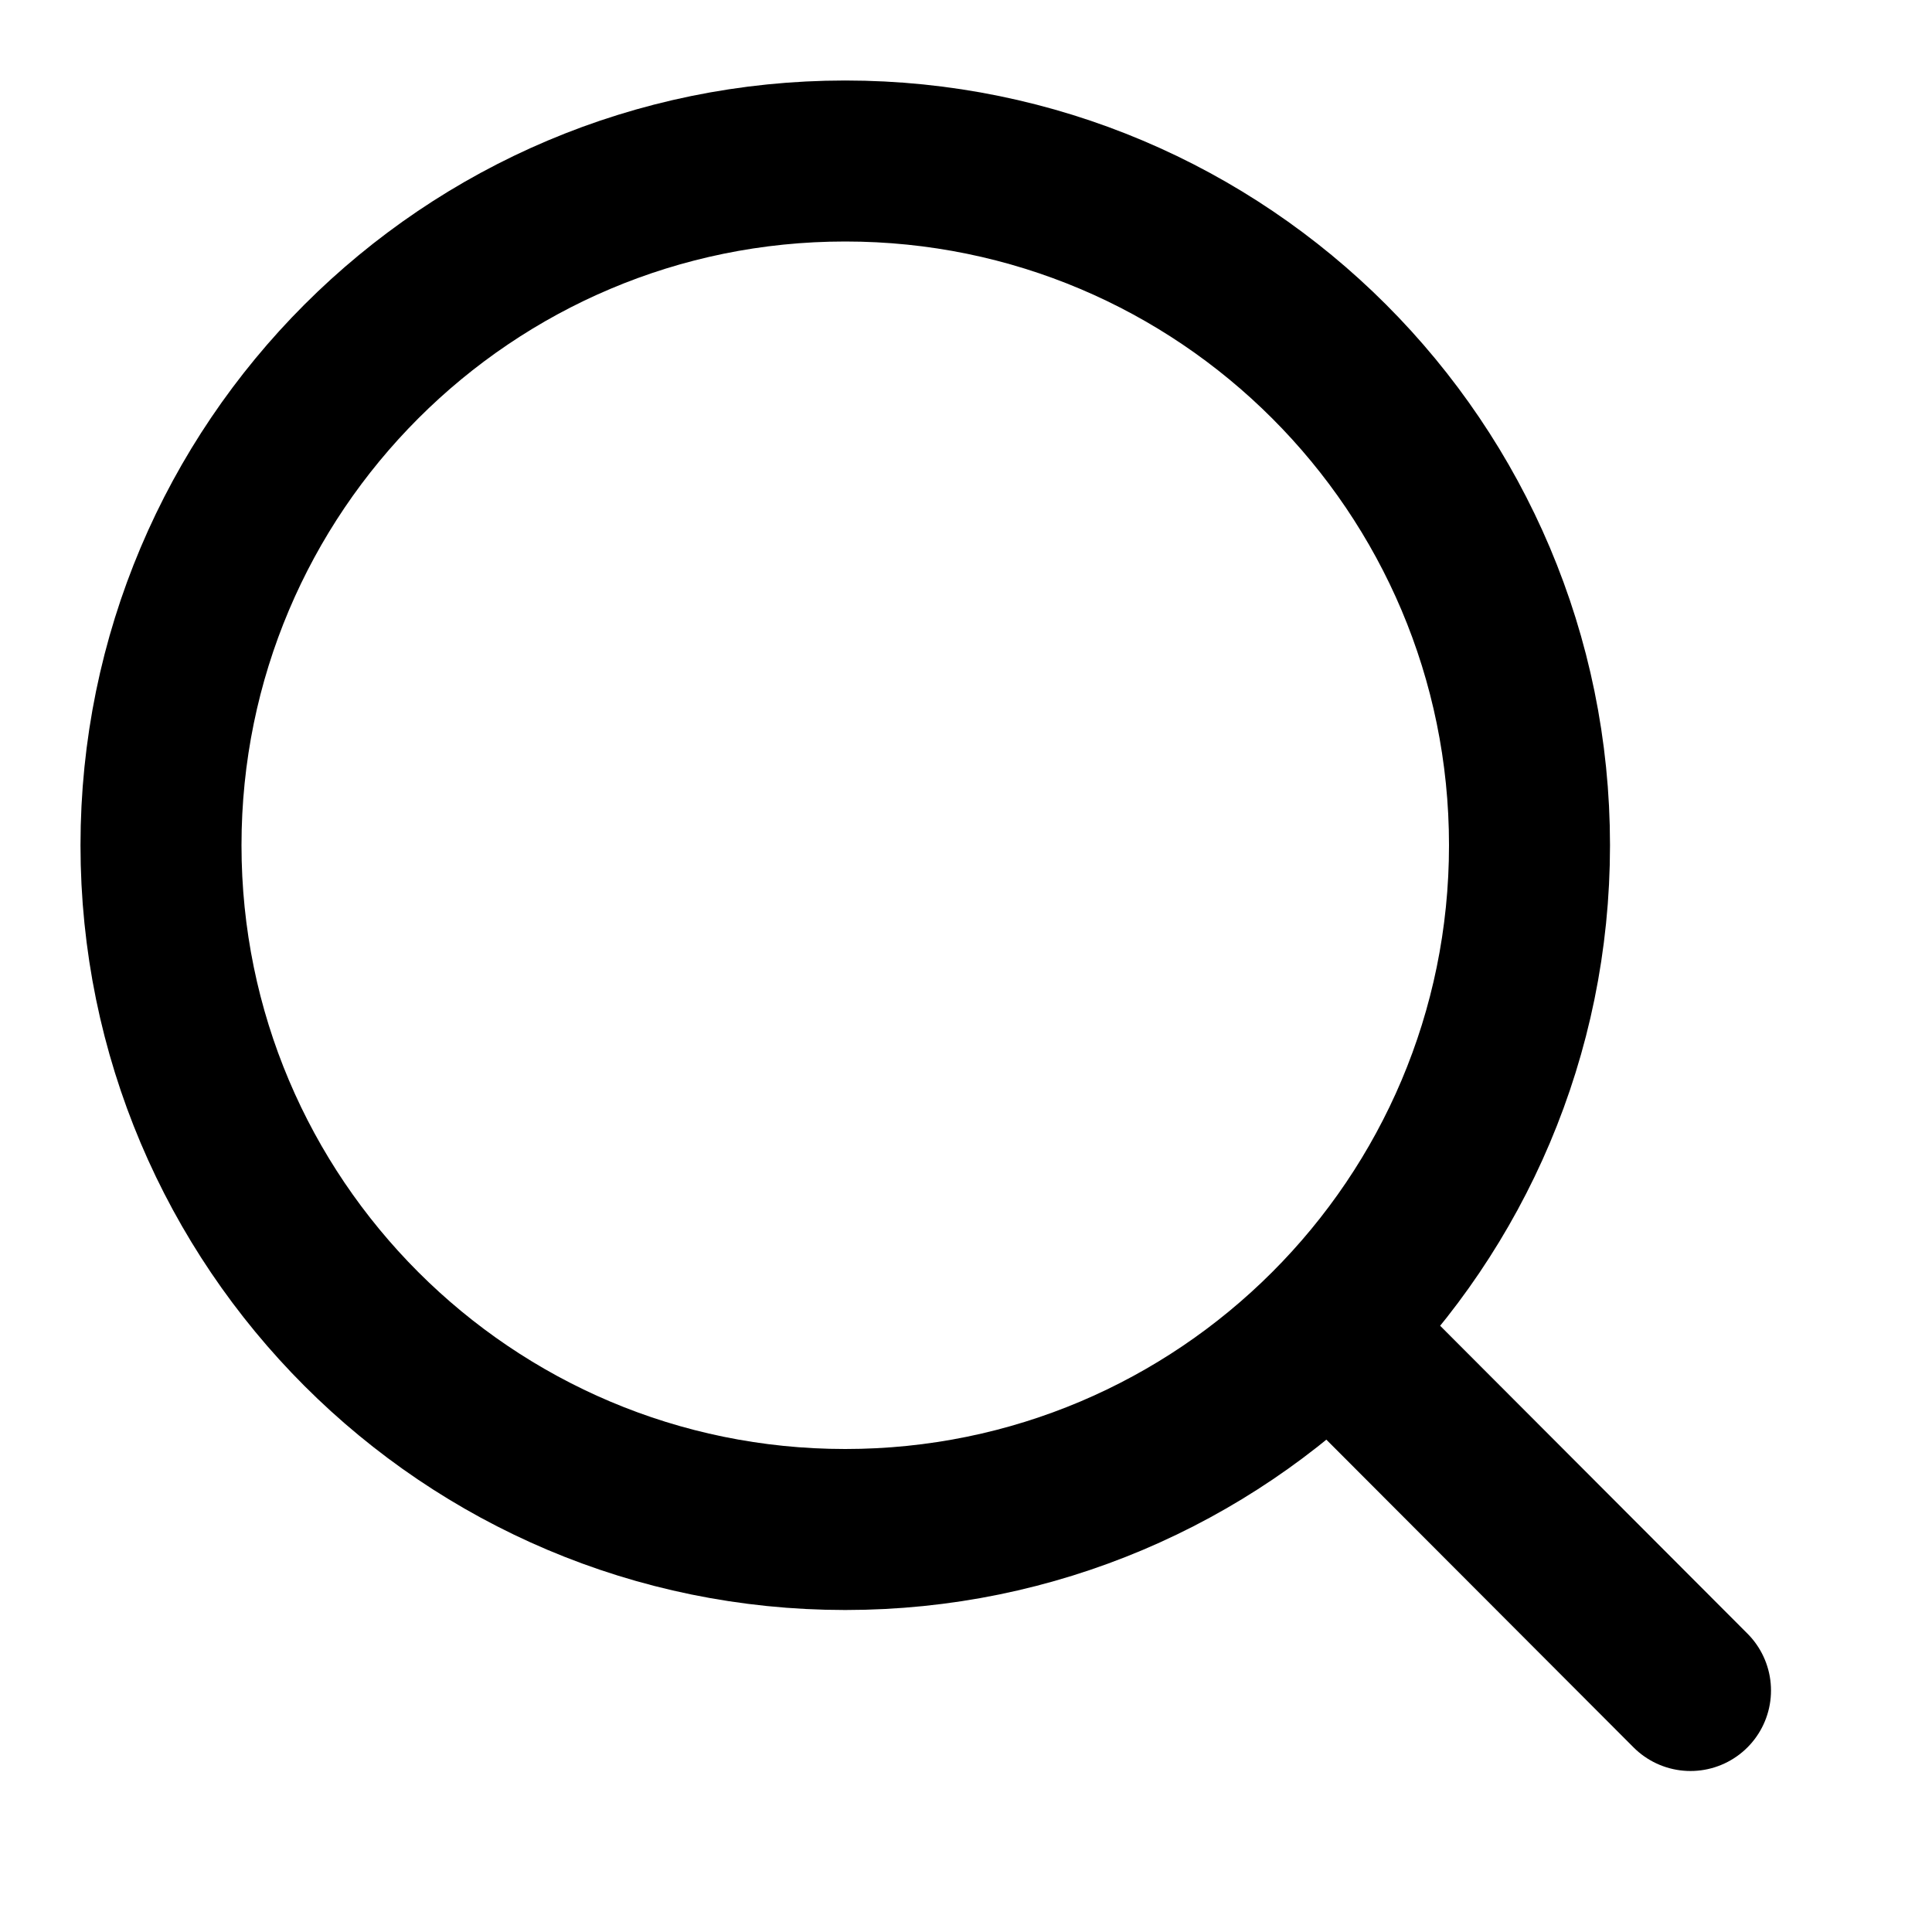
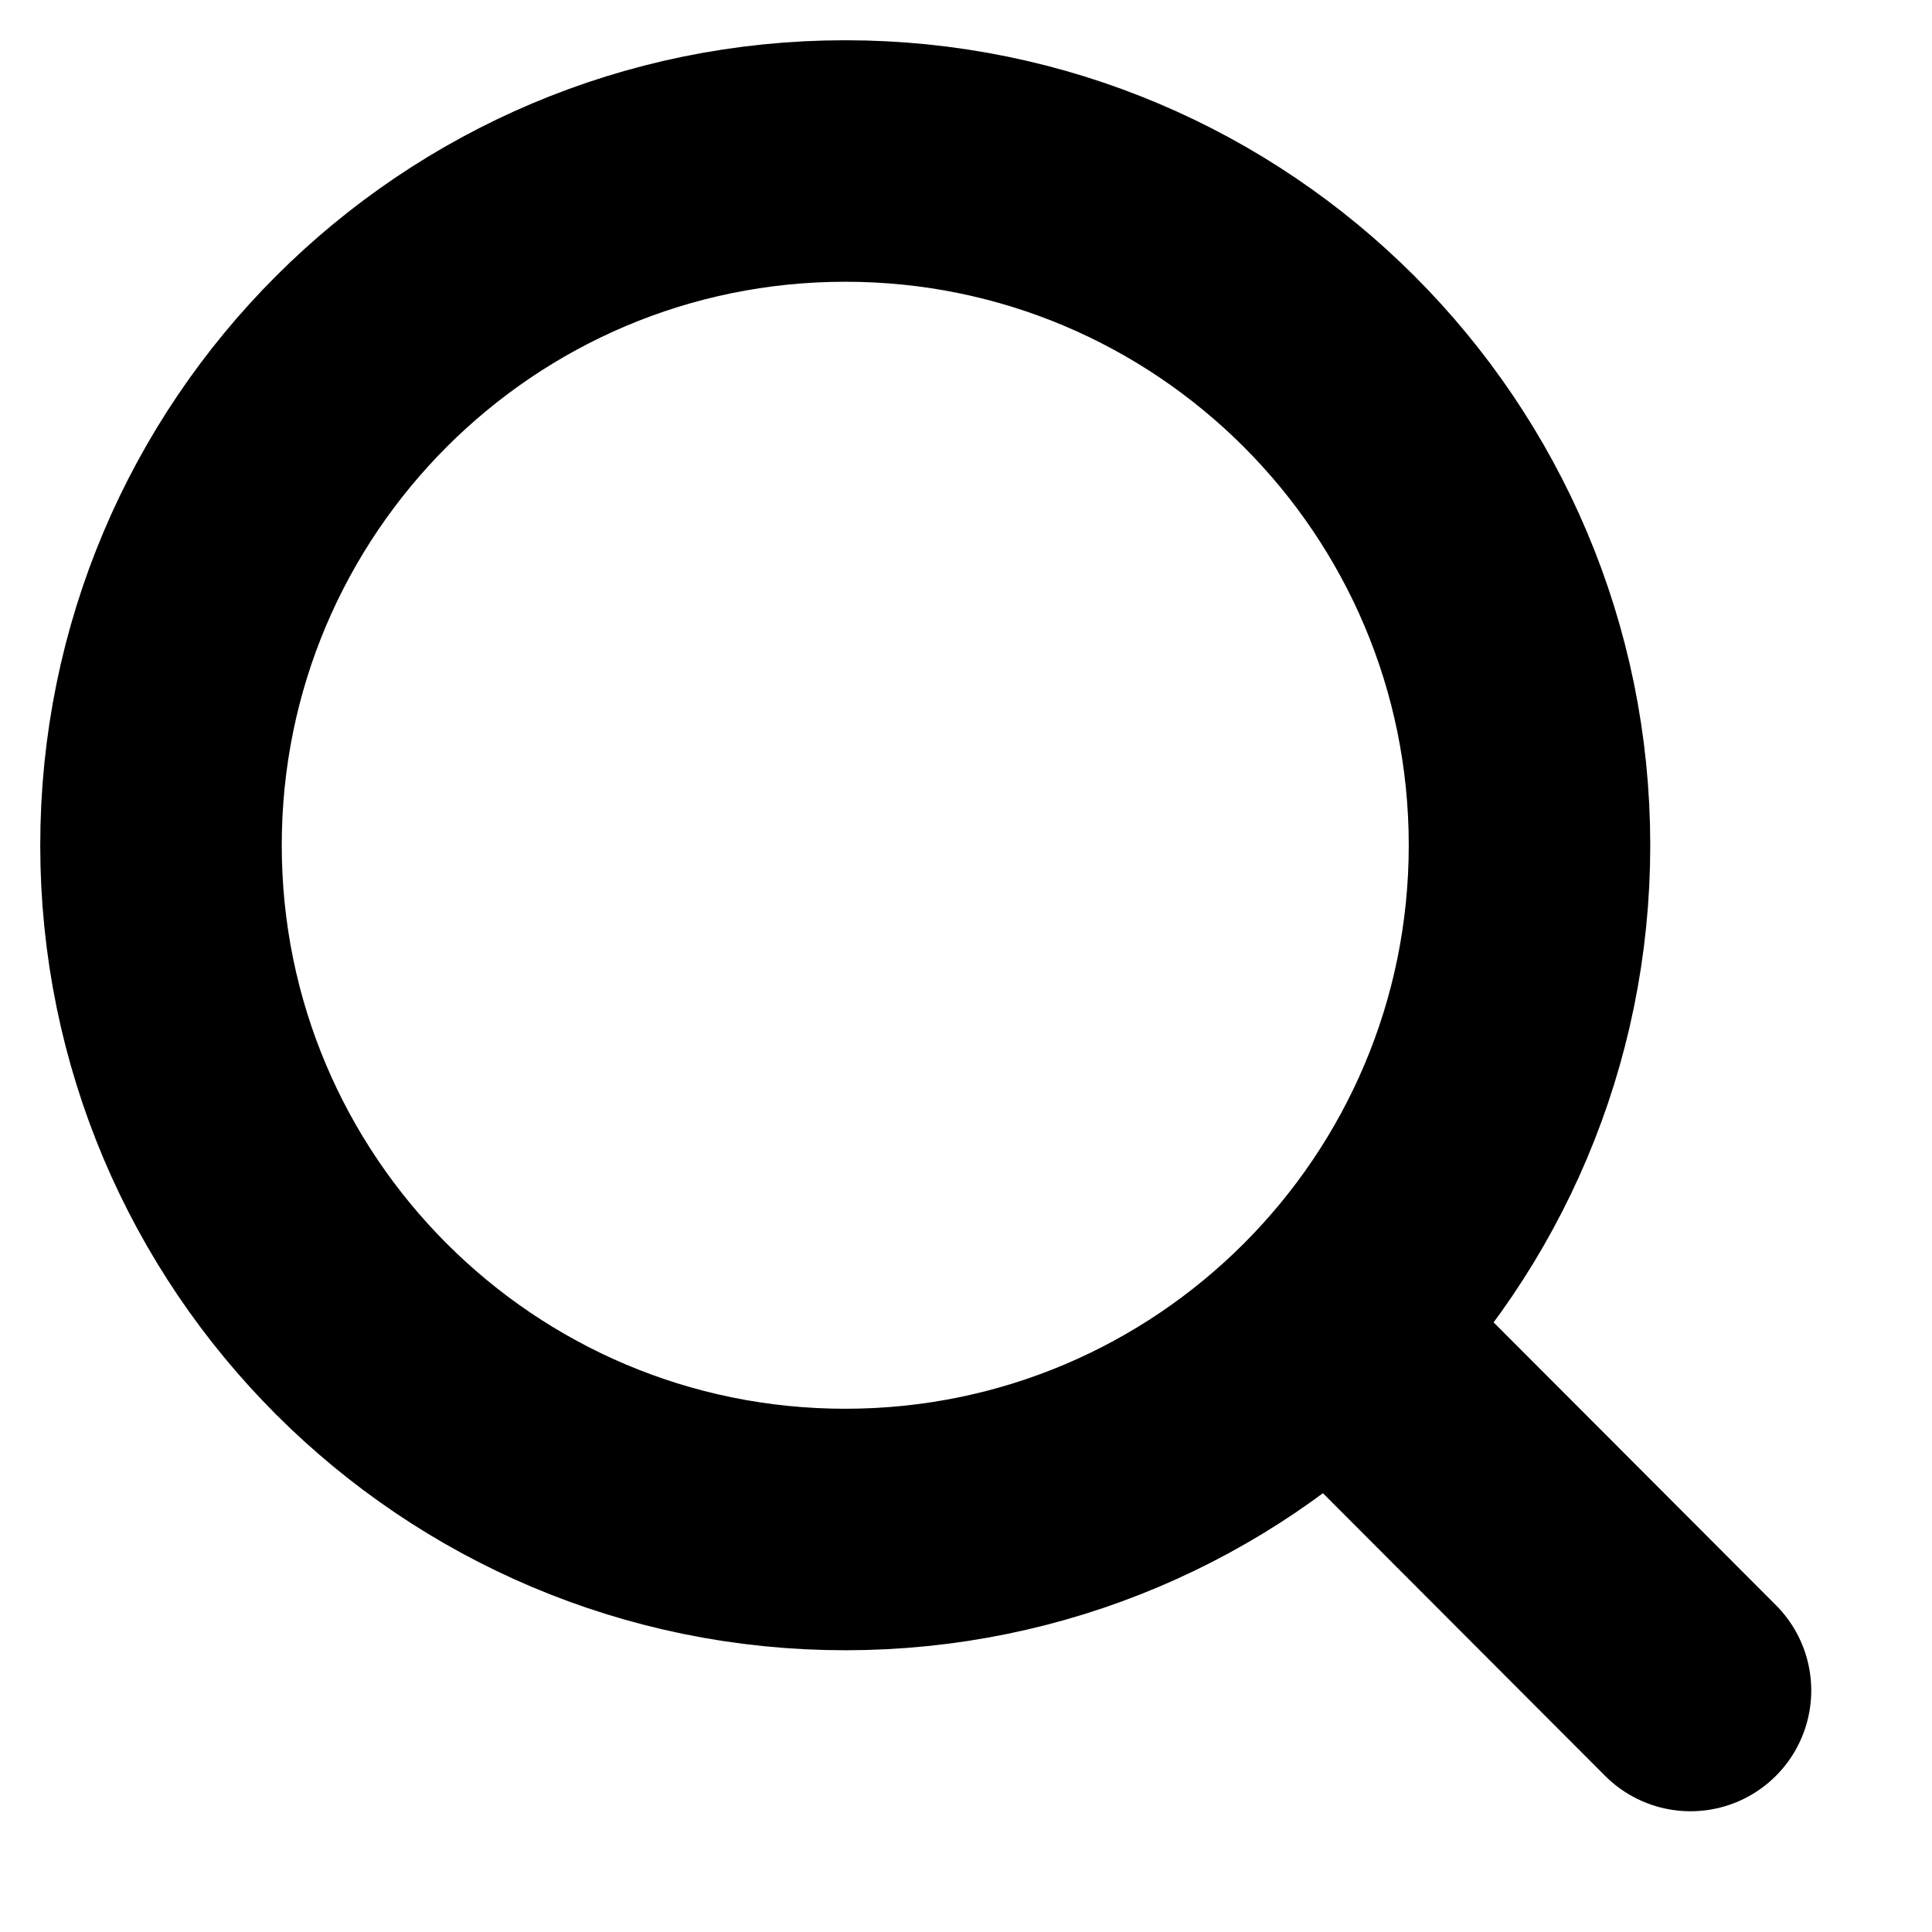
<svg xmlns="http://www.w3.org/2000/svg" width="800px" height="800px" viewBox="0 0 24 24" fill="none">
-   <path d="M21 21L16.514 16.506M19 10.5C19 15.194 15.194 19 10.5 19C5.806 19 2 15.194 2 10.5C2 5.806 5.806 2 10.5 2C15.194 2 19 5.806 19 10.5Z" stroke="#000000" stroke-width="2" stroke-linecap="round" />
+   <path d="M21 21L16.514 16.506M19 10.5C19 15.194 15.194 19 10.5 19C5.806 19 2 15.194 2 10.5C2 5.806 5.806 2 10.5 2C15.194 2 19 5.806 19 10.5Z" stroke="#000000" stroke-width="3" stroke-linecap="round" />
</svg>
